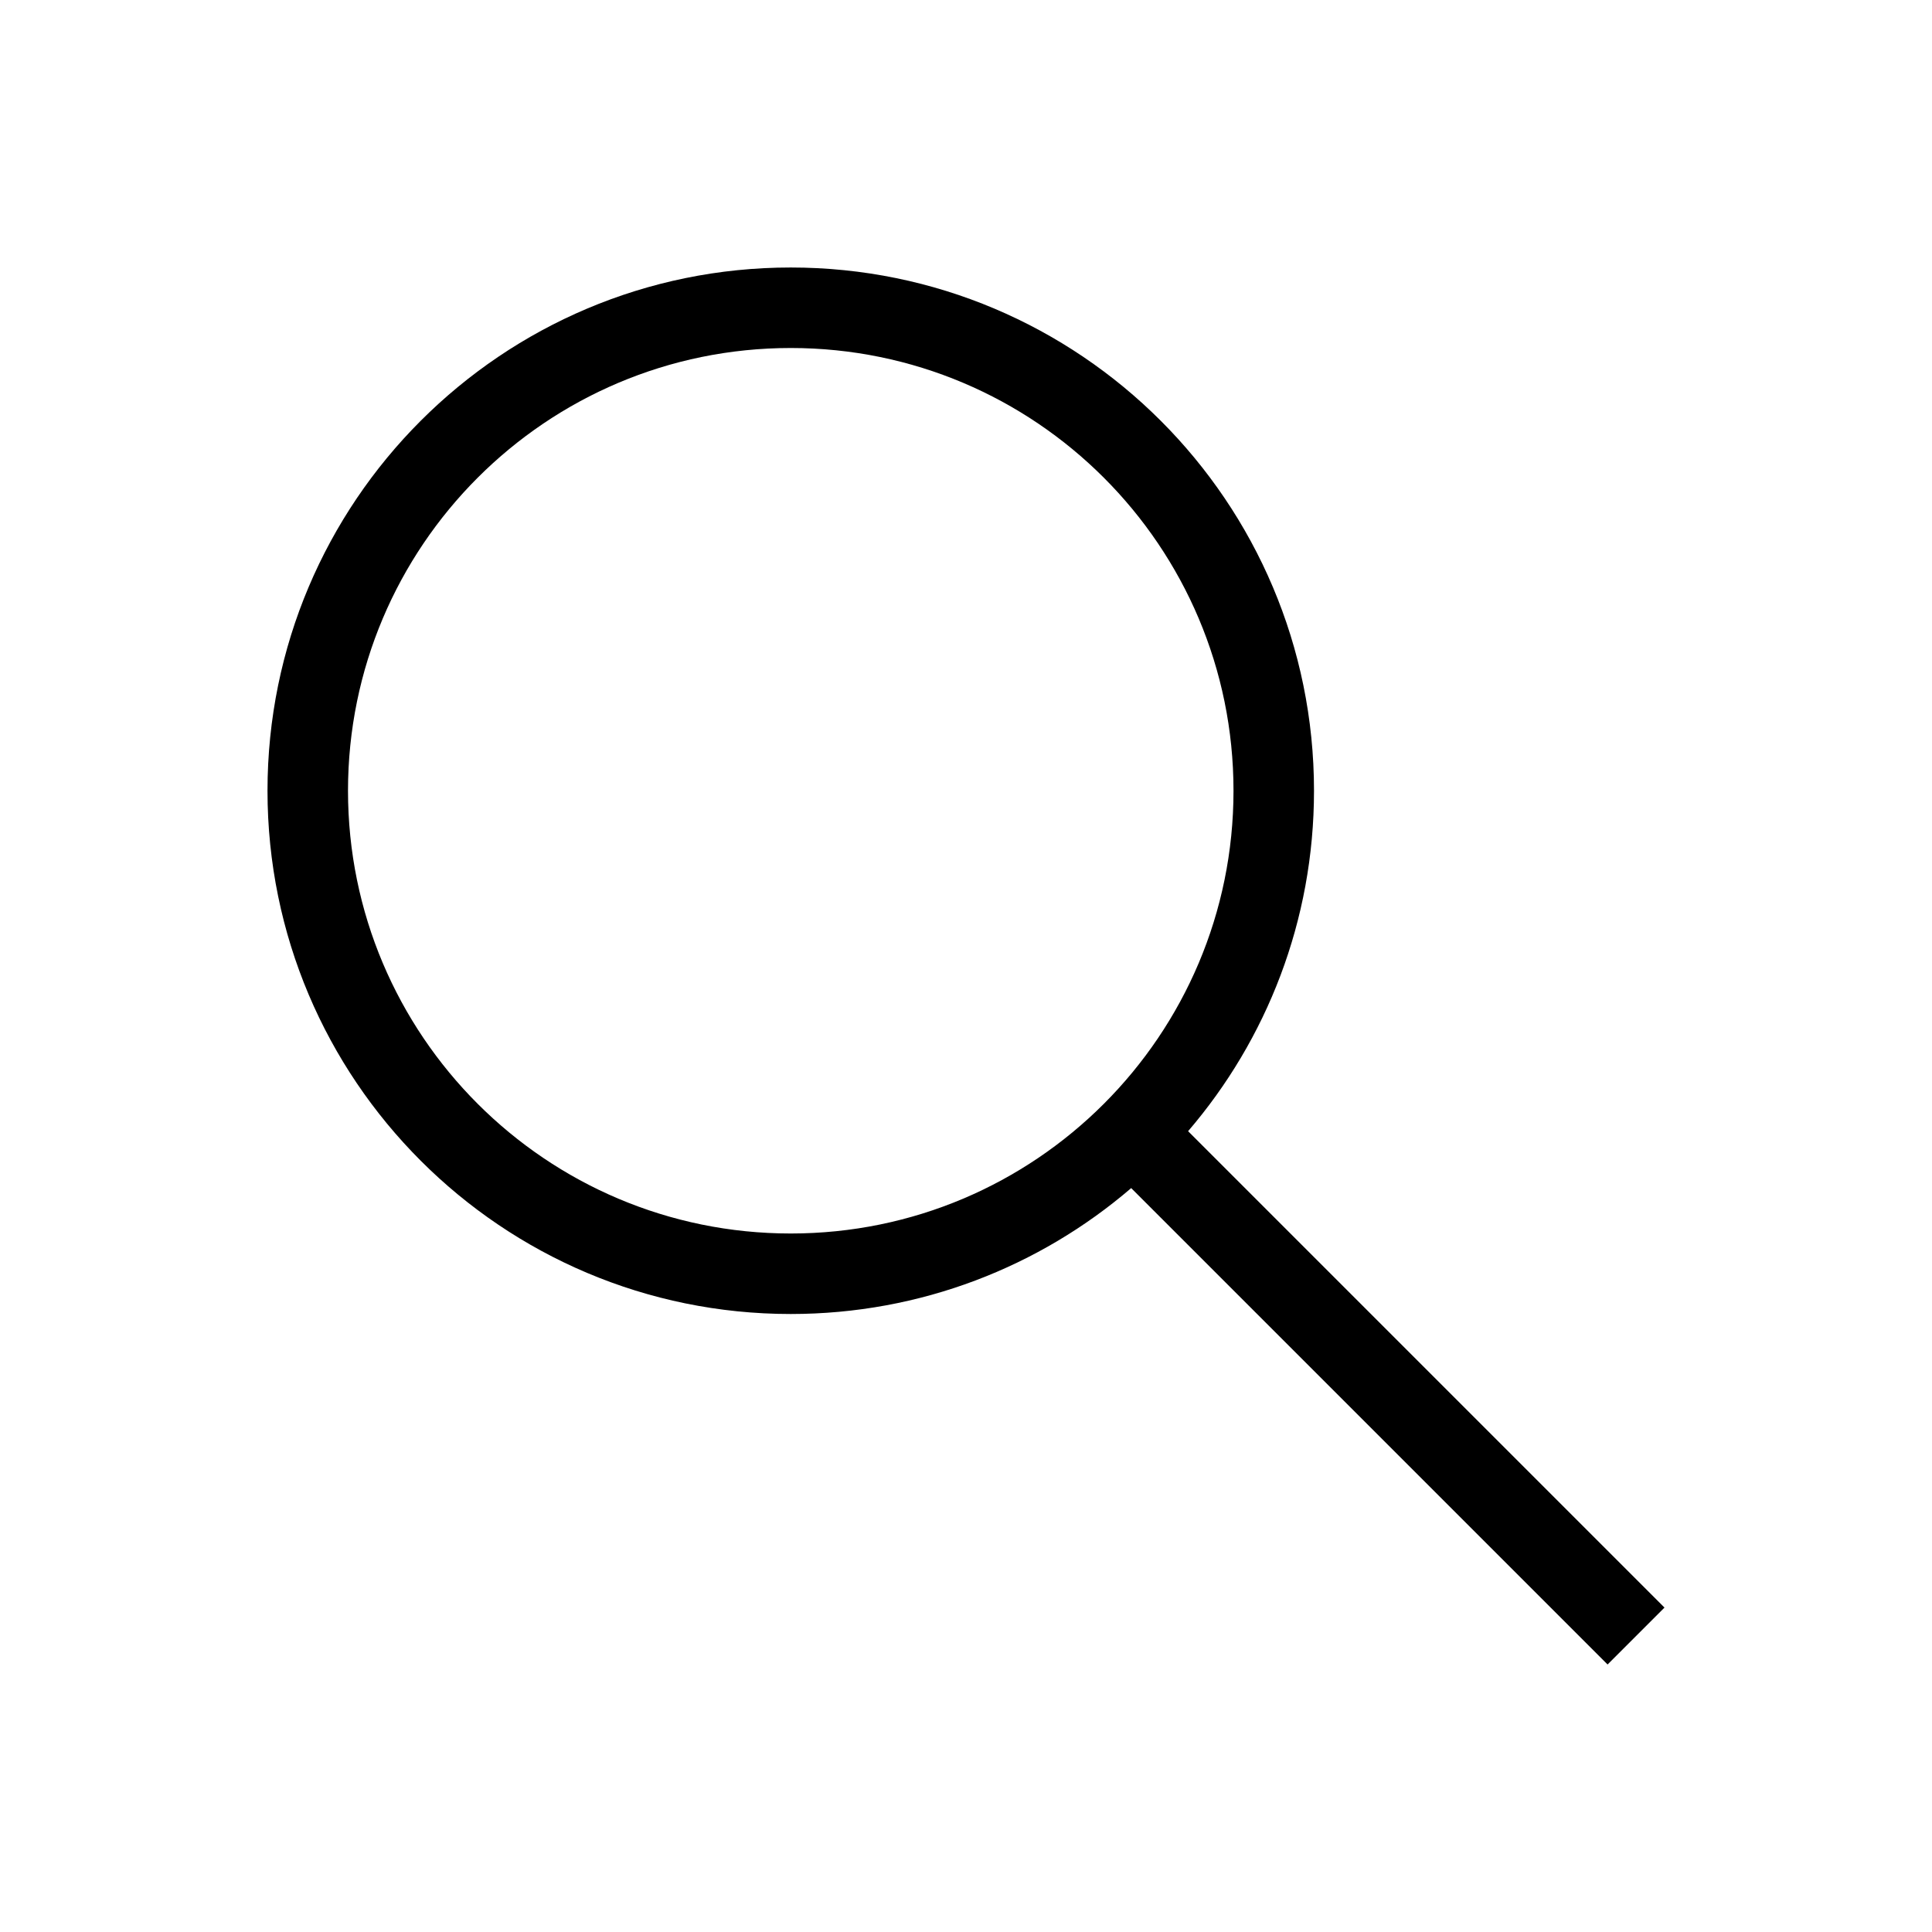
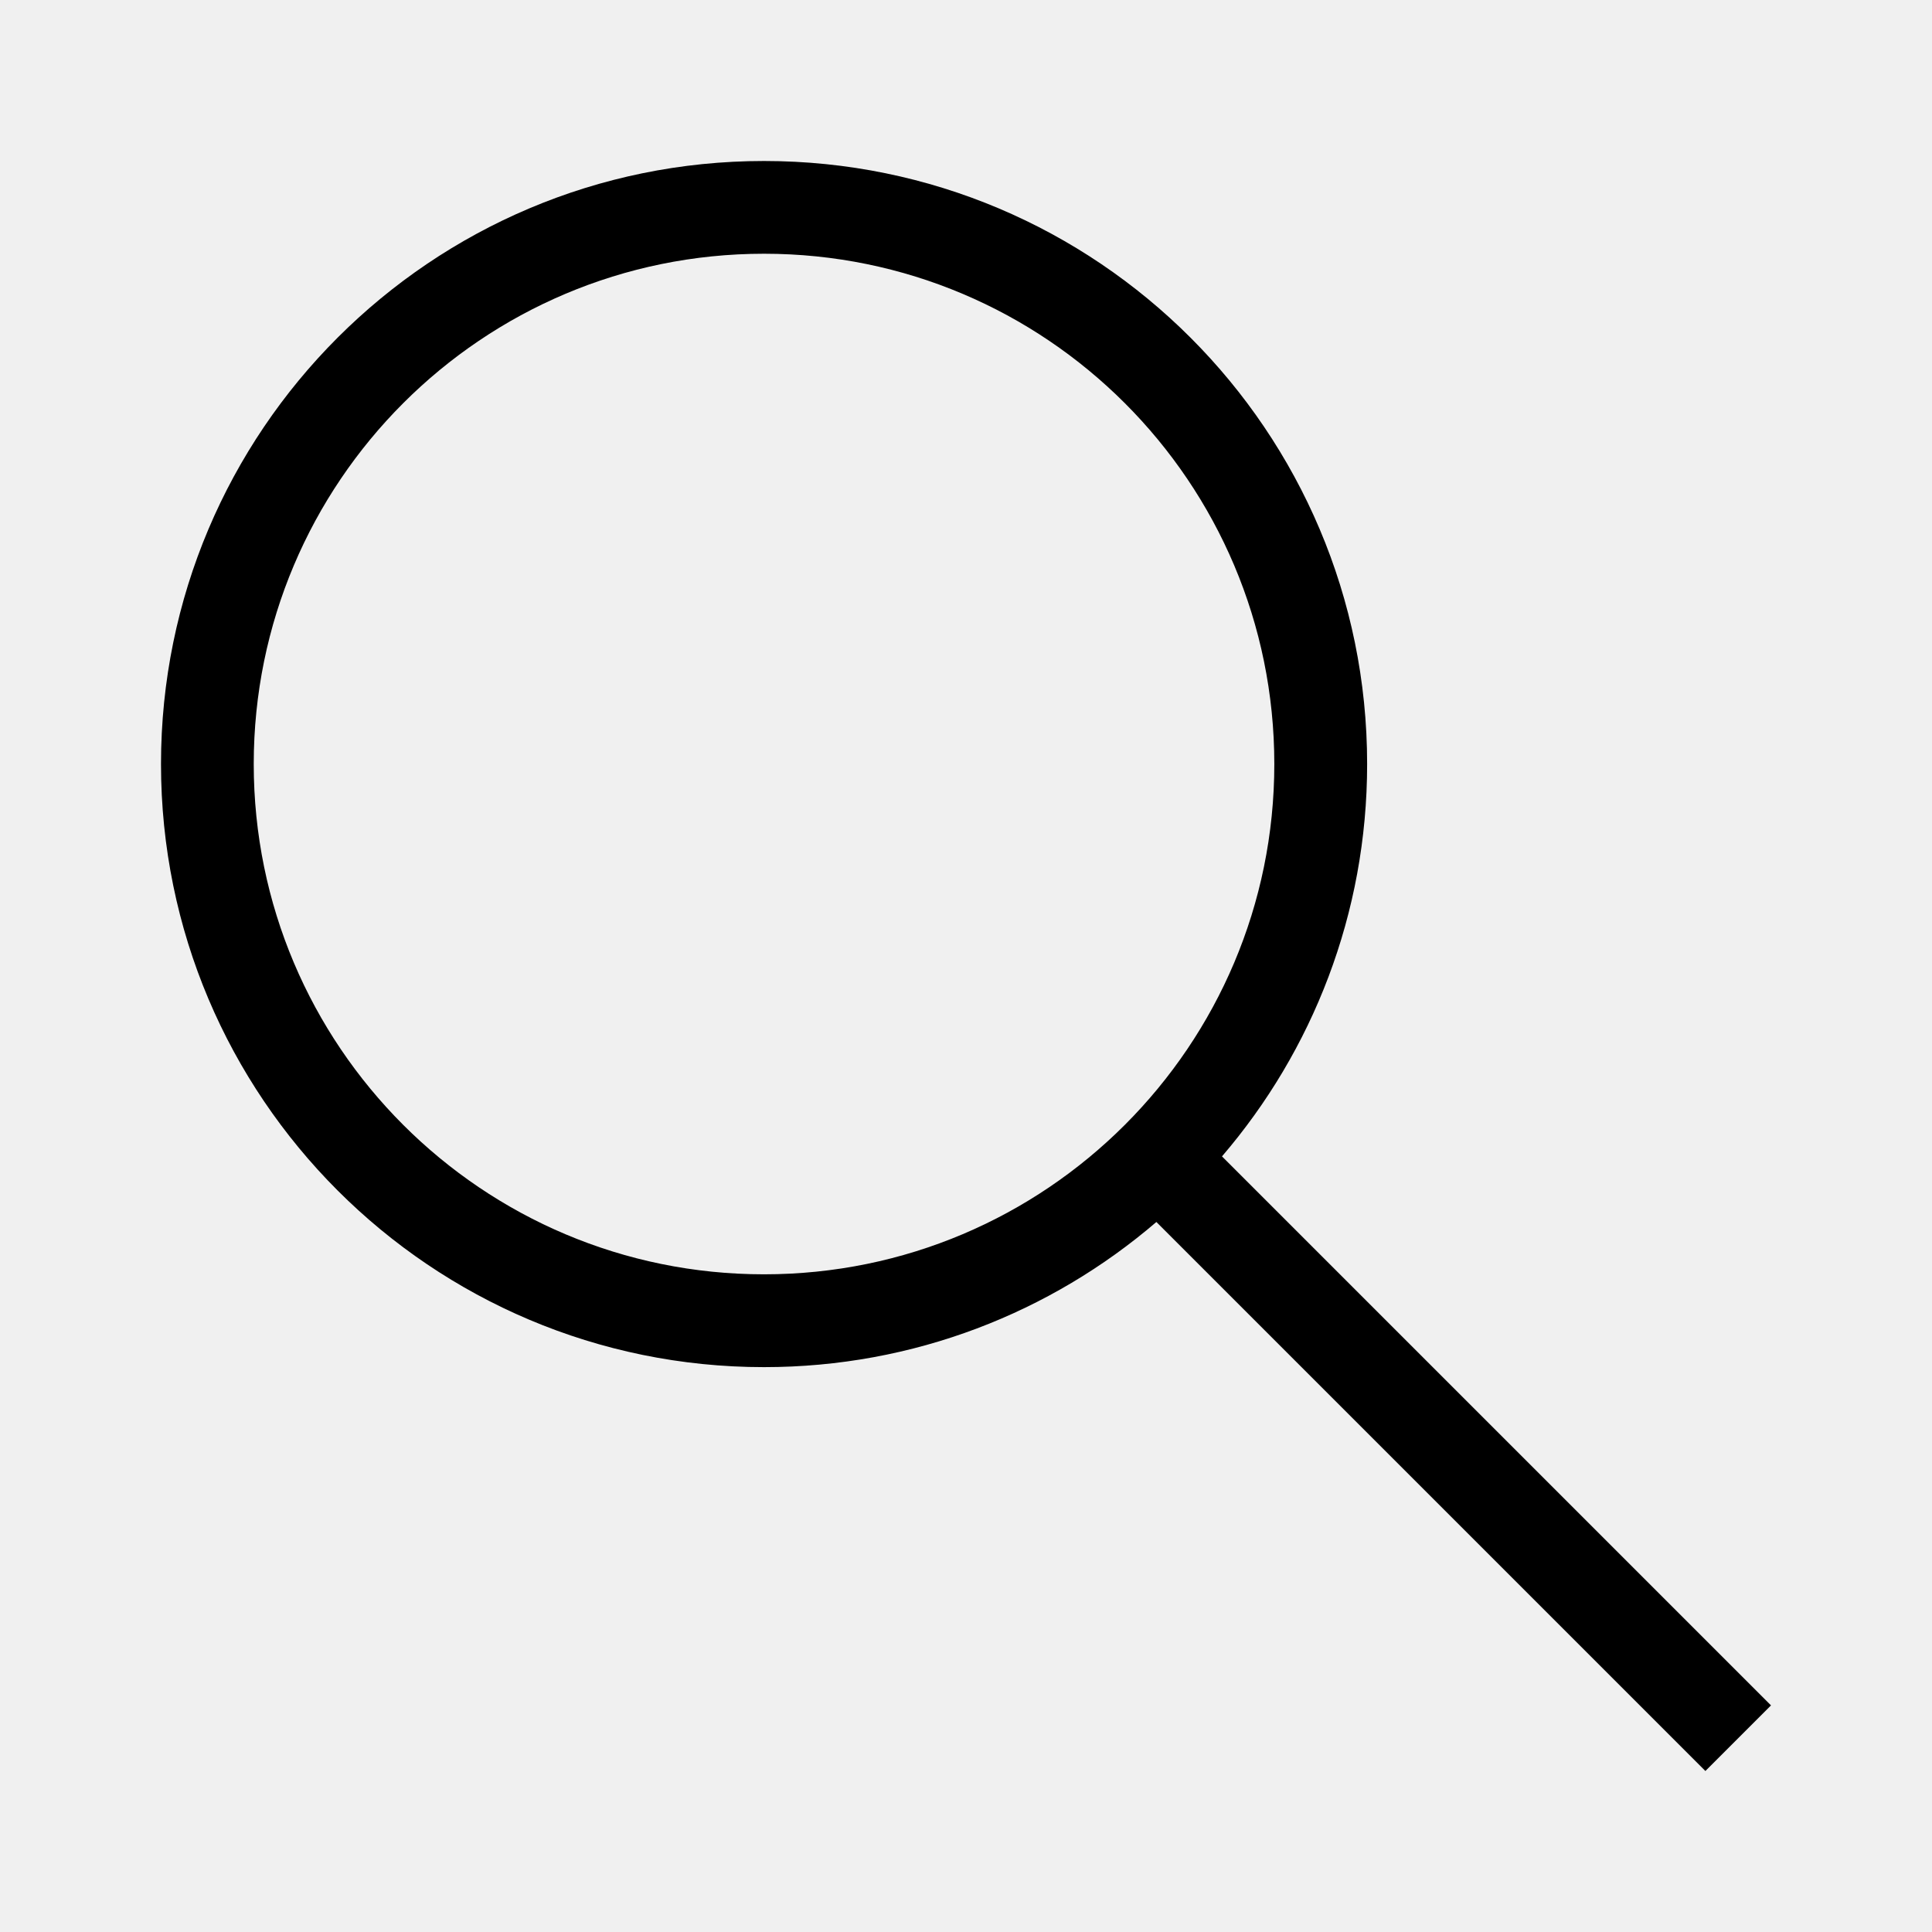
<svg xmlns="http://www.w3.org/2000/svg" width="24" height="24" viewBox="0 0 24 24" fill="none">
-   <rect width="24" height="24" fill="white" />
-   <path fill-rule="evenodd" clip-rule="evenodd" d="M15.323 9.823C15.323 12.861 12.861 15.323 9.823 15.323C6.786 15.323 4.323 12.861 4.323 9.823C4.323 6.786 6.786 4.323 9.823 4.323C12.861 4.323 15.323 6.786 15.323 9.823ZM14.052 14.759C12.916 15.734 11.438 16.323 9.823 16.323C6.233 16.323 3.323 13.413 3.323 9.823C3.323 6.233 6.233 3.323 9.823 3.323C13.413 3.323 16.323 6.233 16.323 9.823C16.323 11.438 15.734 12.916 14.759 14.052L20.677 19.97L19.97 20.677L14.052 14.759Z" fill="black" />
+   <path fill-rule="evenodd" clip-rule="evenodd" d="M15.83 9.491C15.83 12.992 12.992 15.83 9.491 15.83C5.99 15.83 3.152 12.992 3.152 9.491C3.152 5.99 5.99 3.152 9.491 3.152C12.992 3.152 15.83 5.99 15.83 9.491ZM14.365 15.18C13.055 16.304 11.352 16.983 9.491 16.983C5.354 16.983 2 13.629 2 9.491C2 5.354 5.354 2 9.491 2C13.629 2 16.983 5.354 16.983 9.491C16.983 11.352 16.304 13.055 15.18 14.365L22 21.185L21.185 22L14.365 15.18Z" fill="black" />
</svg>
